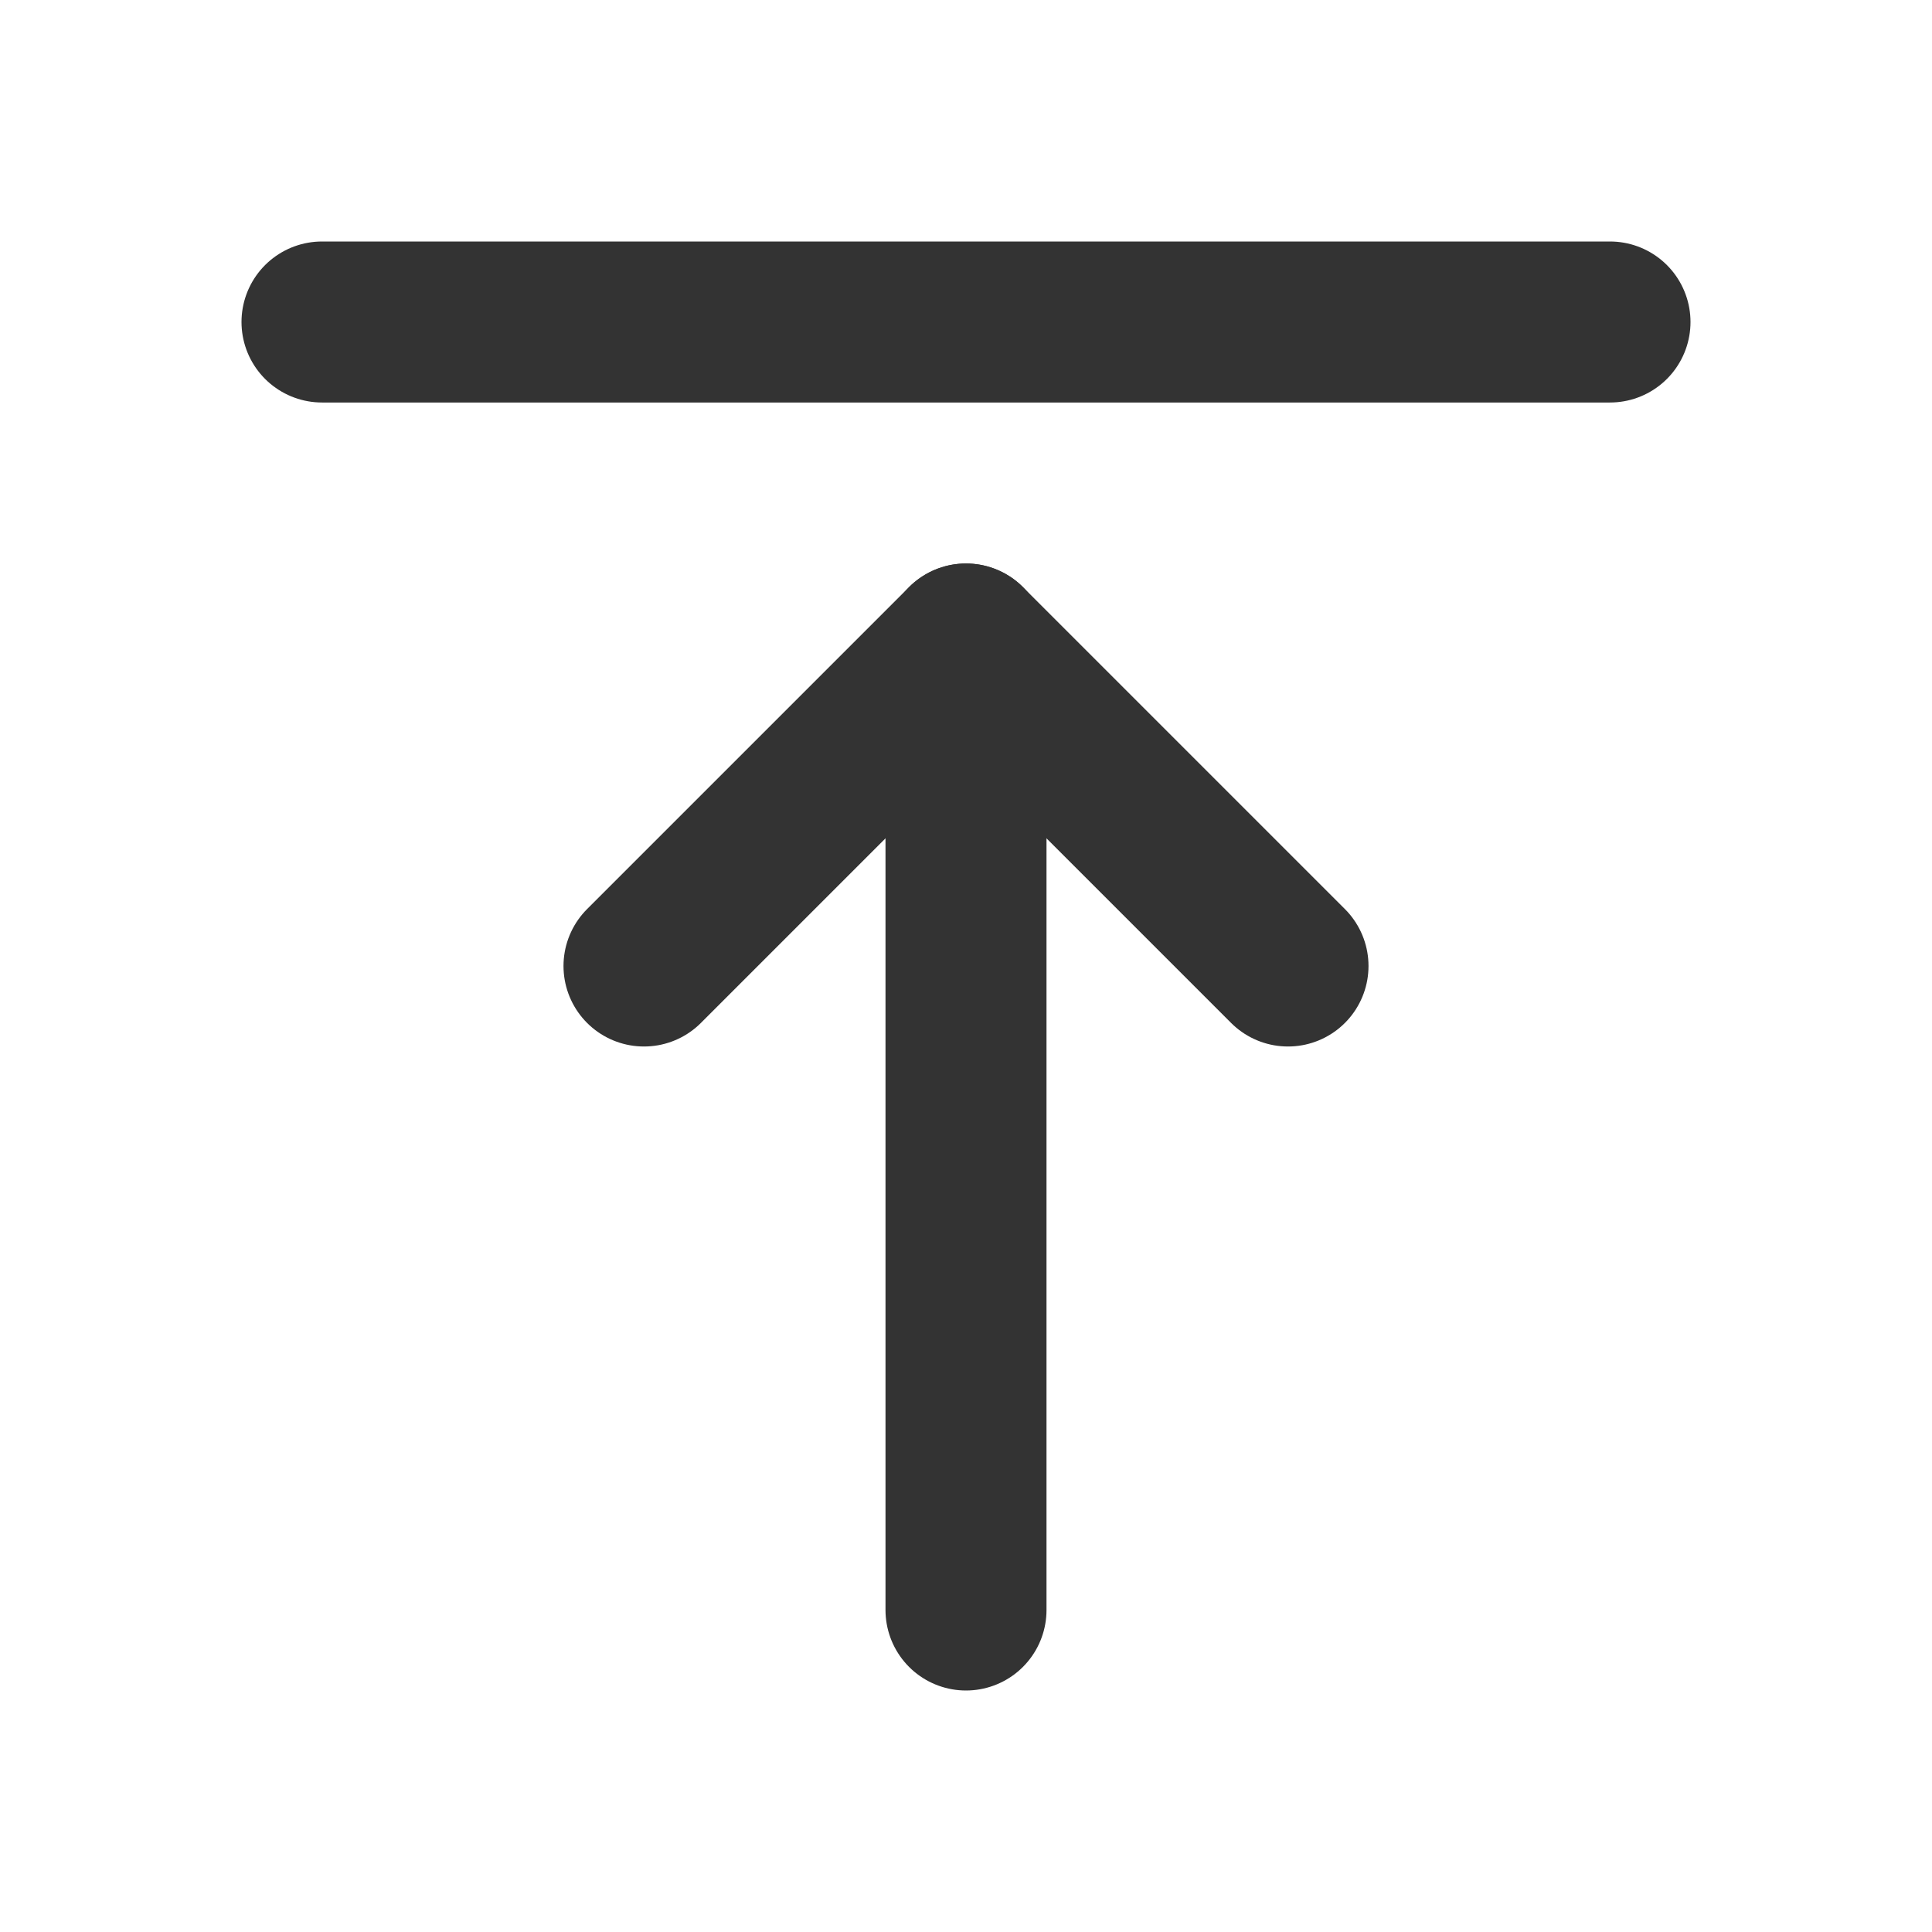
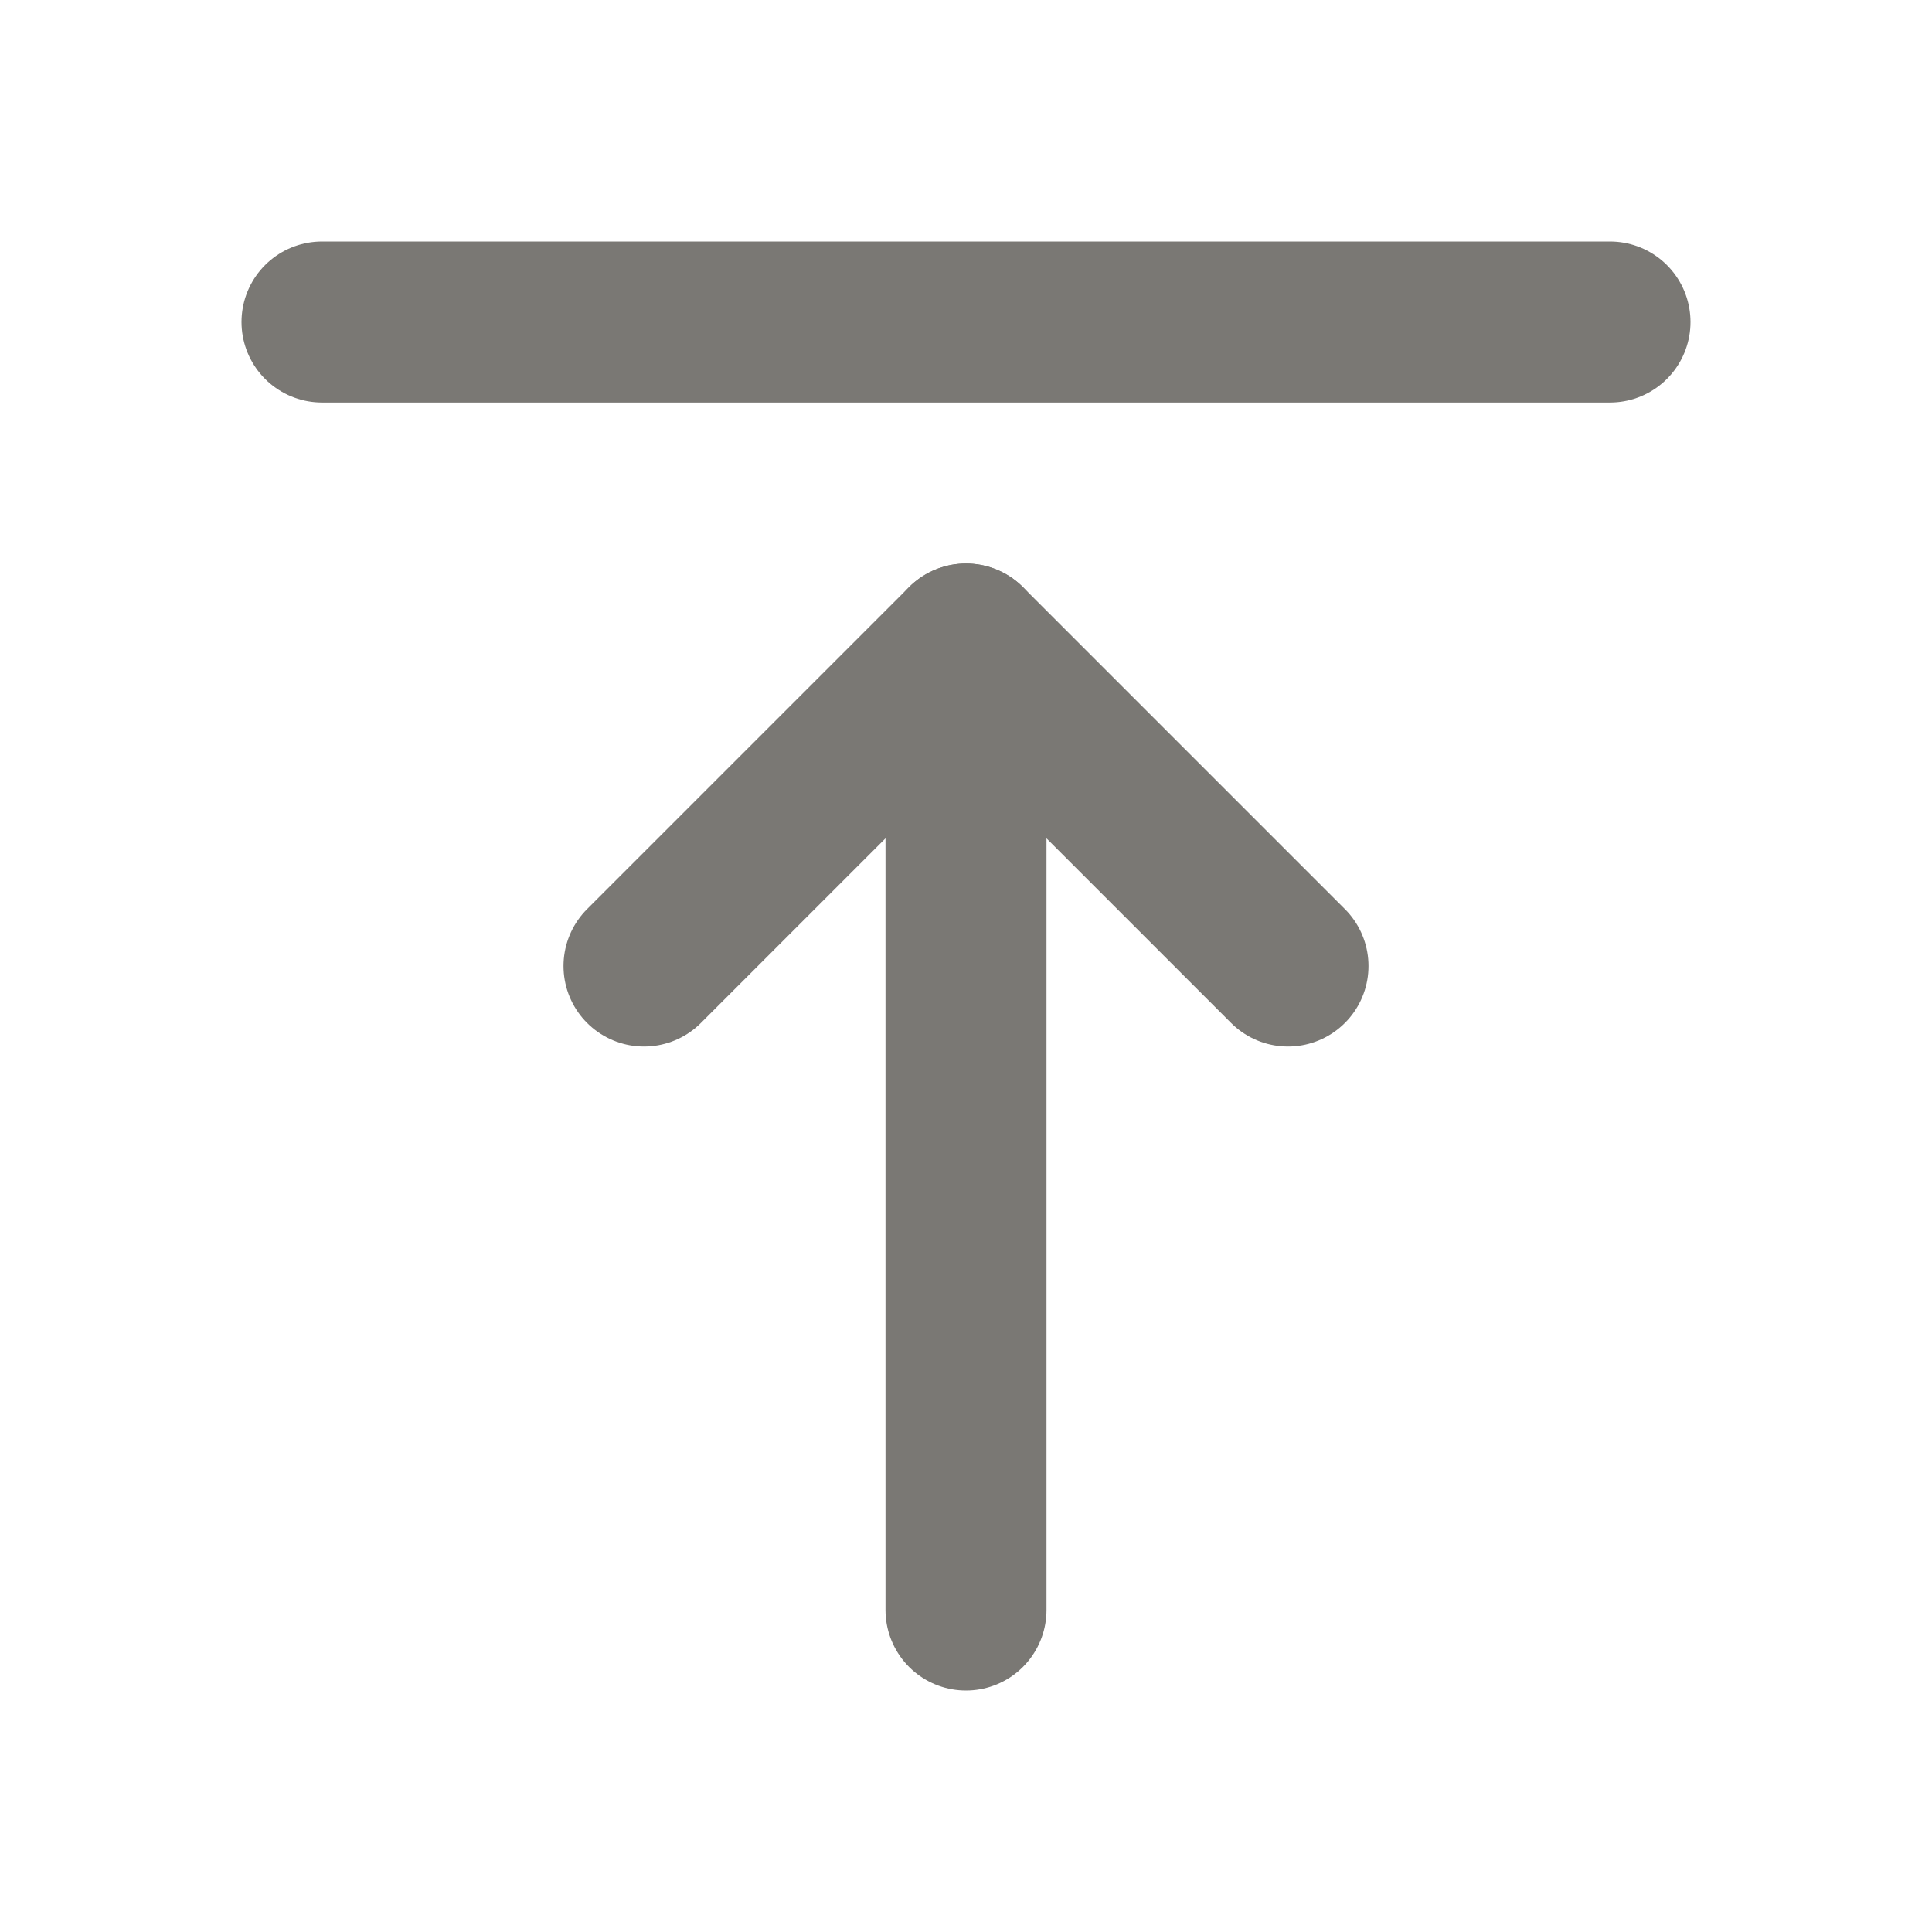
<svg xmlns="http://www.w3.org/2000/svg" viewBox="0 0 24 24">
-   <line x1="4" y1="4" x2="20" y2="4" stroke="#333333" stroke-width="2" stroke-linecap="round" />
-   <polyline points="8,12 12,8 16,12" fill="none" stroke="#333333" stroke-width="2" stroke-linecap="round" stroke-linejoin="round" />
-   <line x1="12" y1="8" x2="12" y2="20" stroke="#333333" stroke-width="2" stroke-linecap="round" />
+   <line x1="4" y1="4" x2="20" y2="4" stroke="#7A7874" stroke-width="2" stroke-linecap="round" />
+   <polyline points="8,12 12,8 16,12" fill="none" stroke="#7A7874" stroke-width="2" stroke-linecap="round" stroke-linejoin="round" />
+   <line x1="12" y1="8" x2="12" y2="20" stroke="#7A7874" stroke-width="2" stroke-linecap="round" />
</svg>
